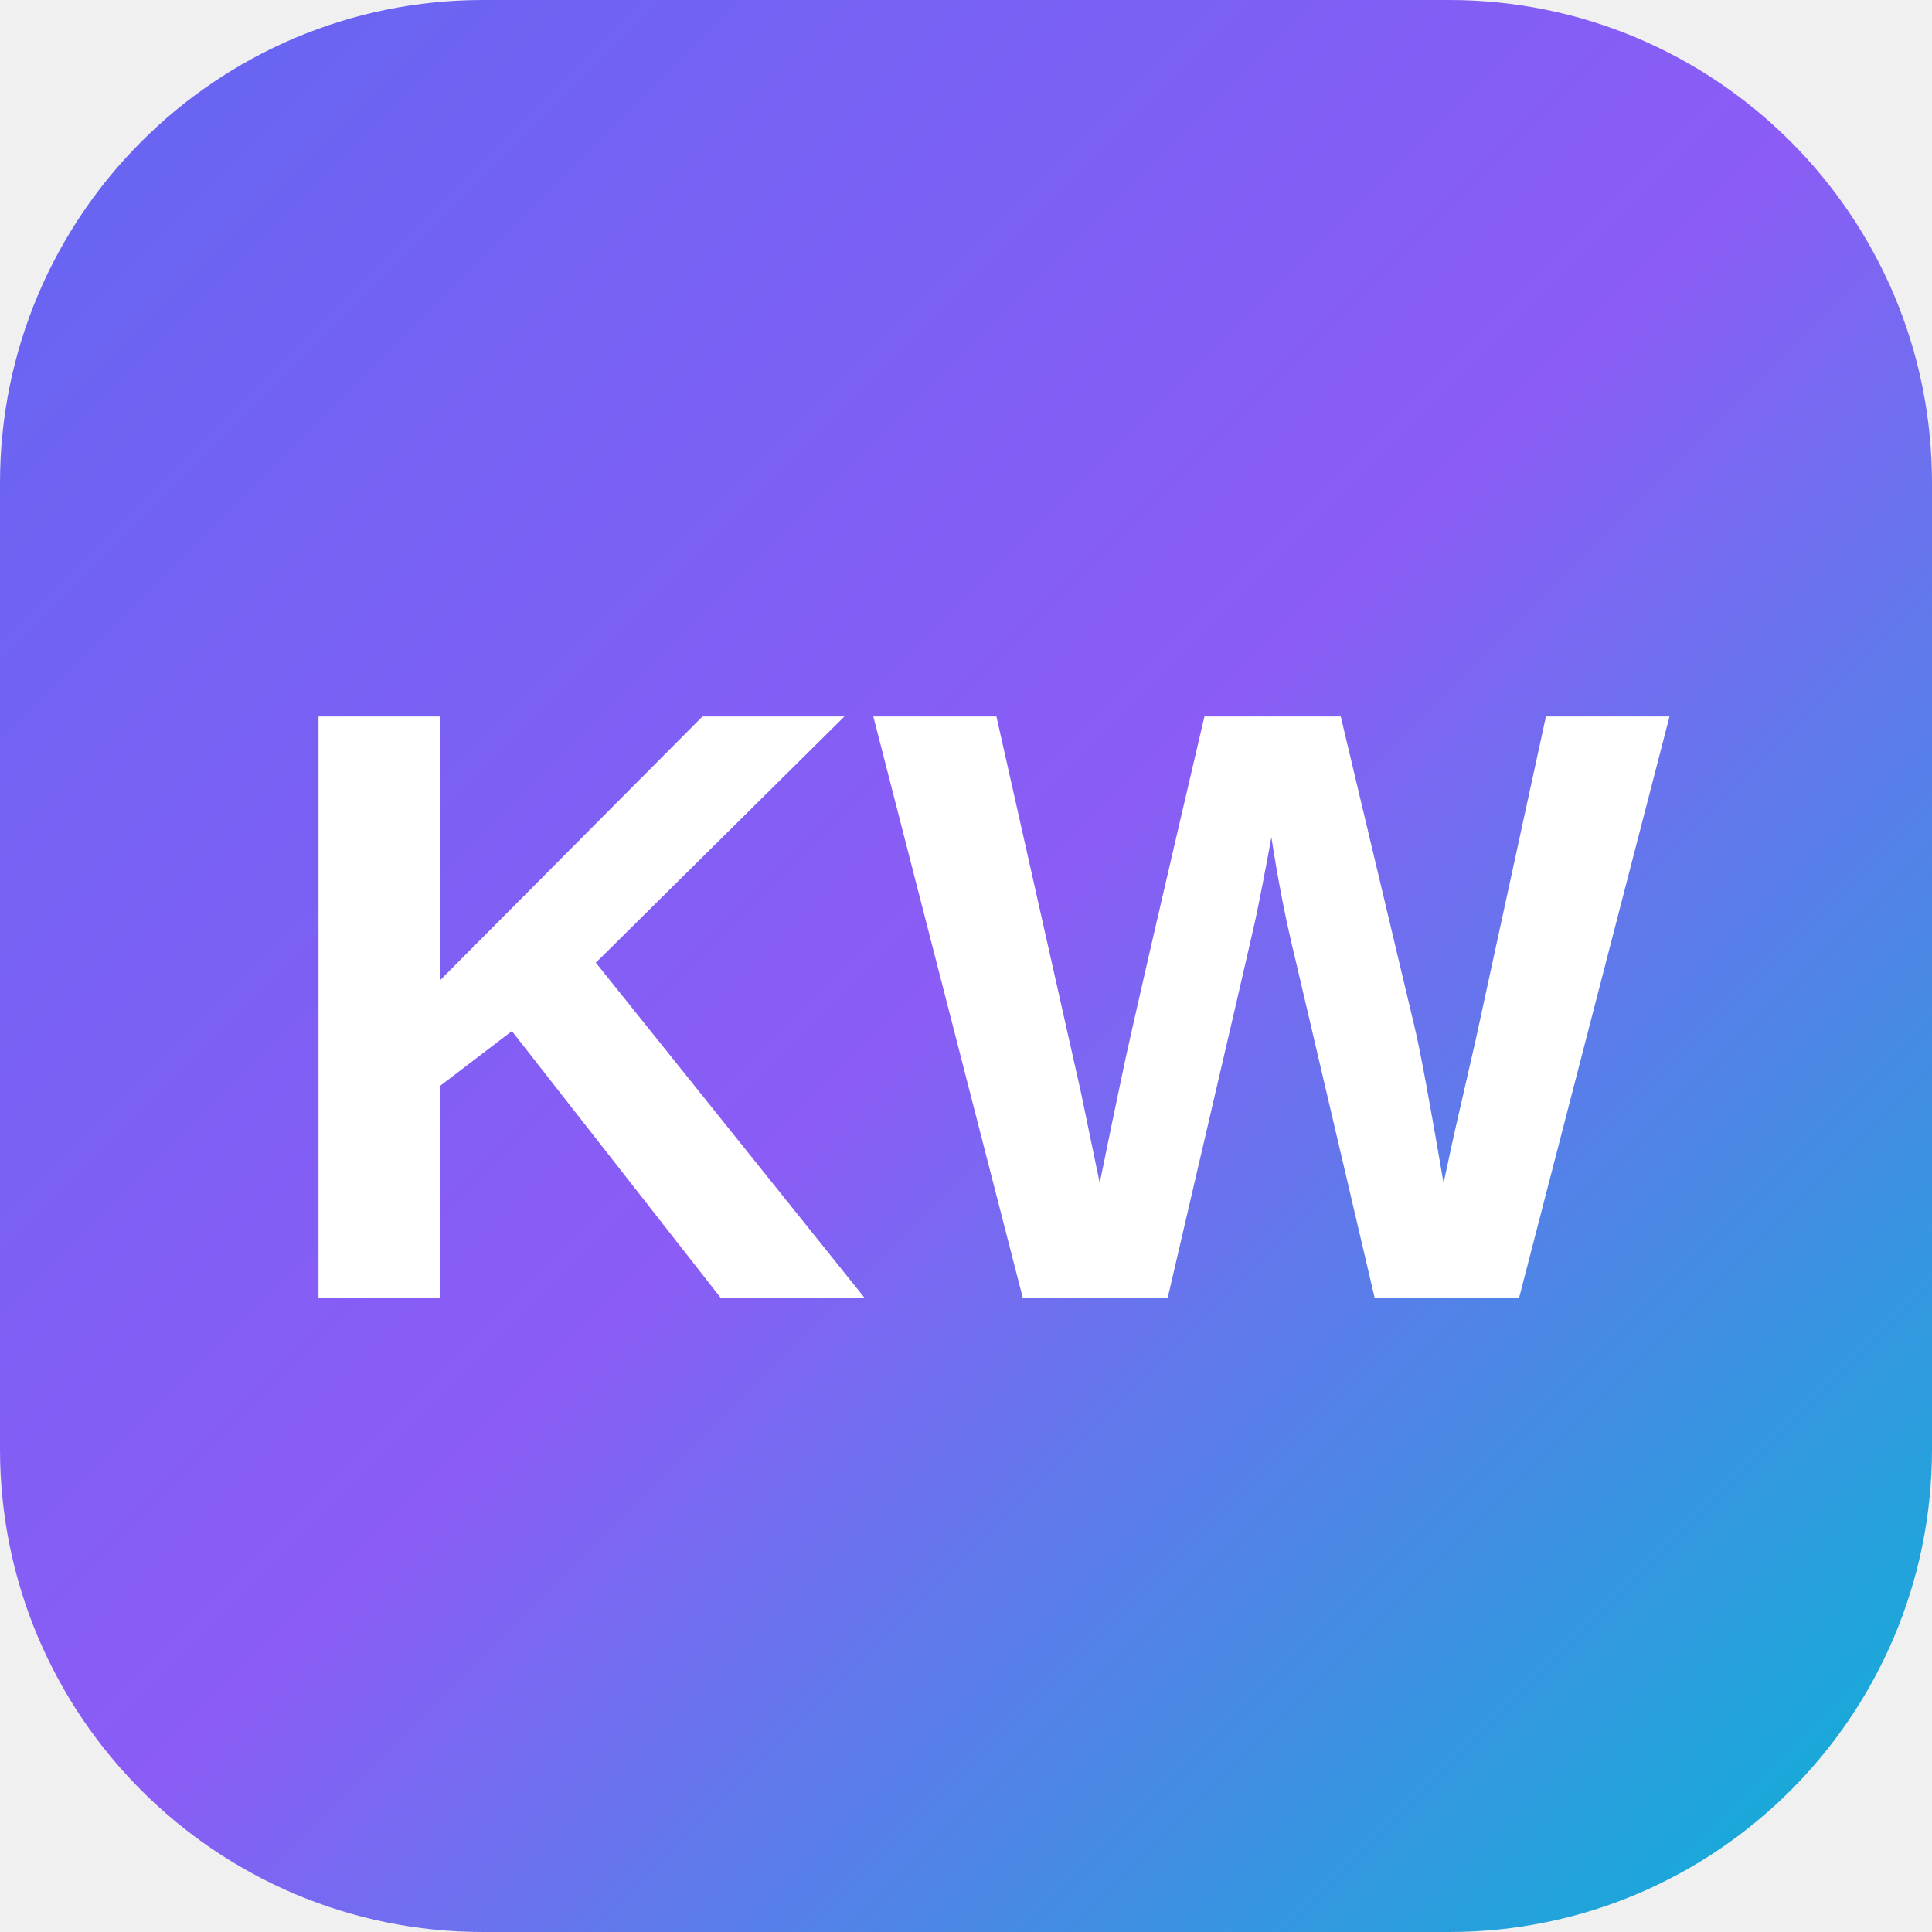
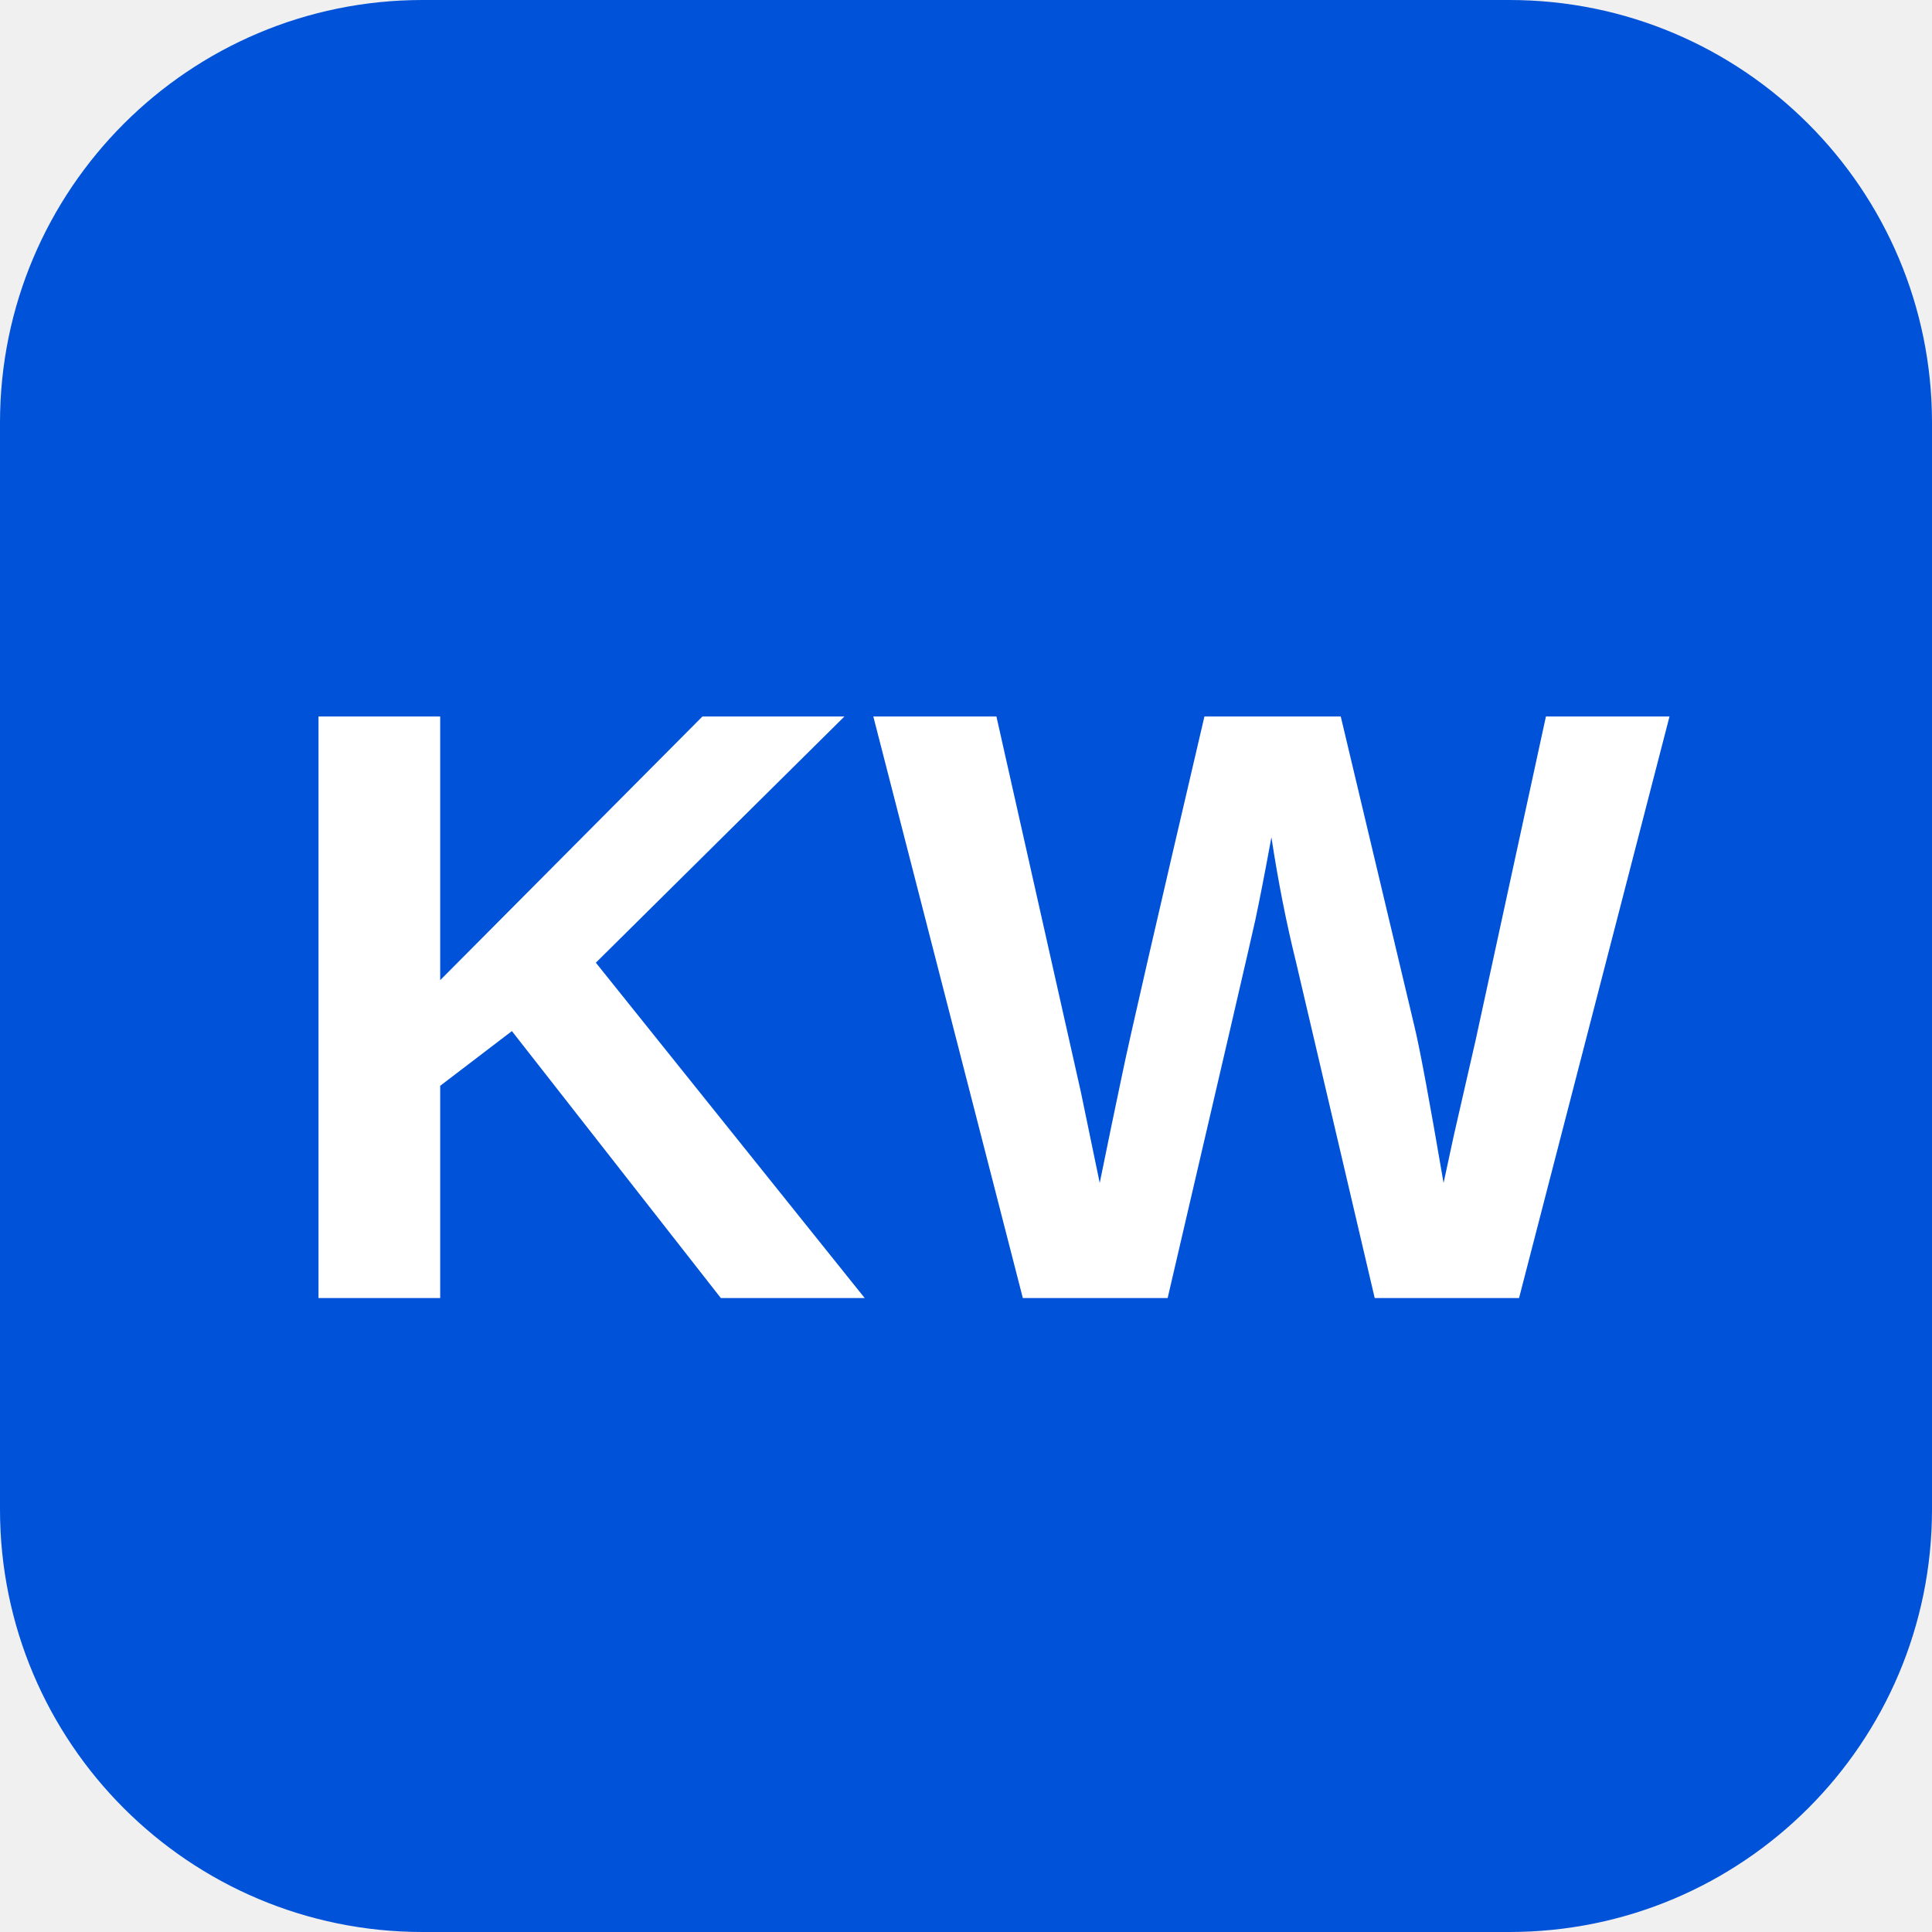
<svg xmlns="http://www.w3.org/2000/svg" viewBox="0 0 64 64">
-   <defs>
-     <linearGradient id="g" x1="0" y1="0" x2="1" y2="1">
-       <stop offset="0" stop-color="#6366f1" />
-       <stop offset=".5" stop-color="#8b5cf6" />
-       <stop offset="1" stop-color="#06b6d4" />
-     </linearGradient>
-   </defs>
-   <rect width="64" height="64" rx="16" fill="url(#g)" />
+   <rect width="64" height="64" rx="14" fill="#0052d9" />
  <text x="32" y="43" text-anchor="middle" font-family="Arial,Helvetica,sans-serif" font-weight="700" font-size="28" fill="#fff">KW</text>
</svg>
